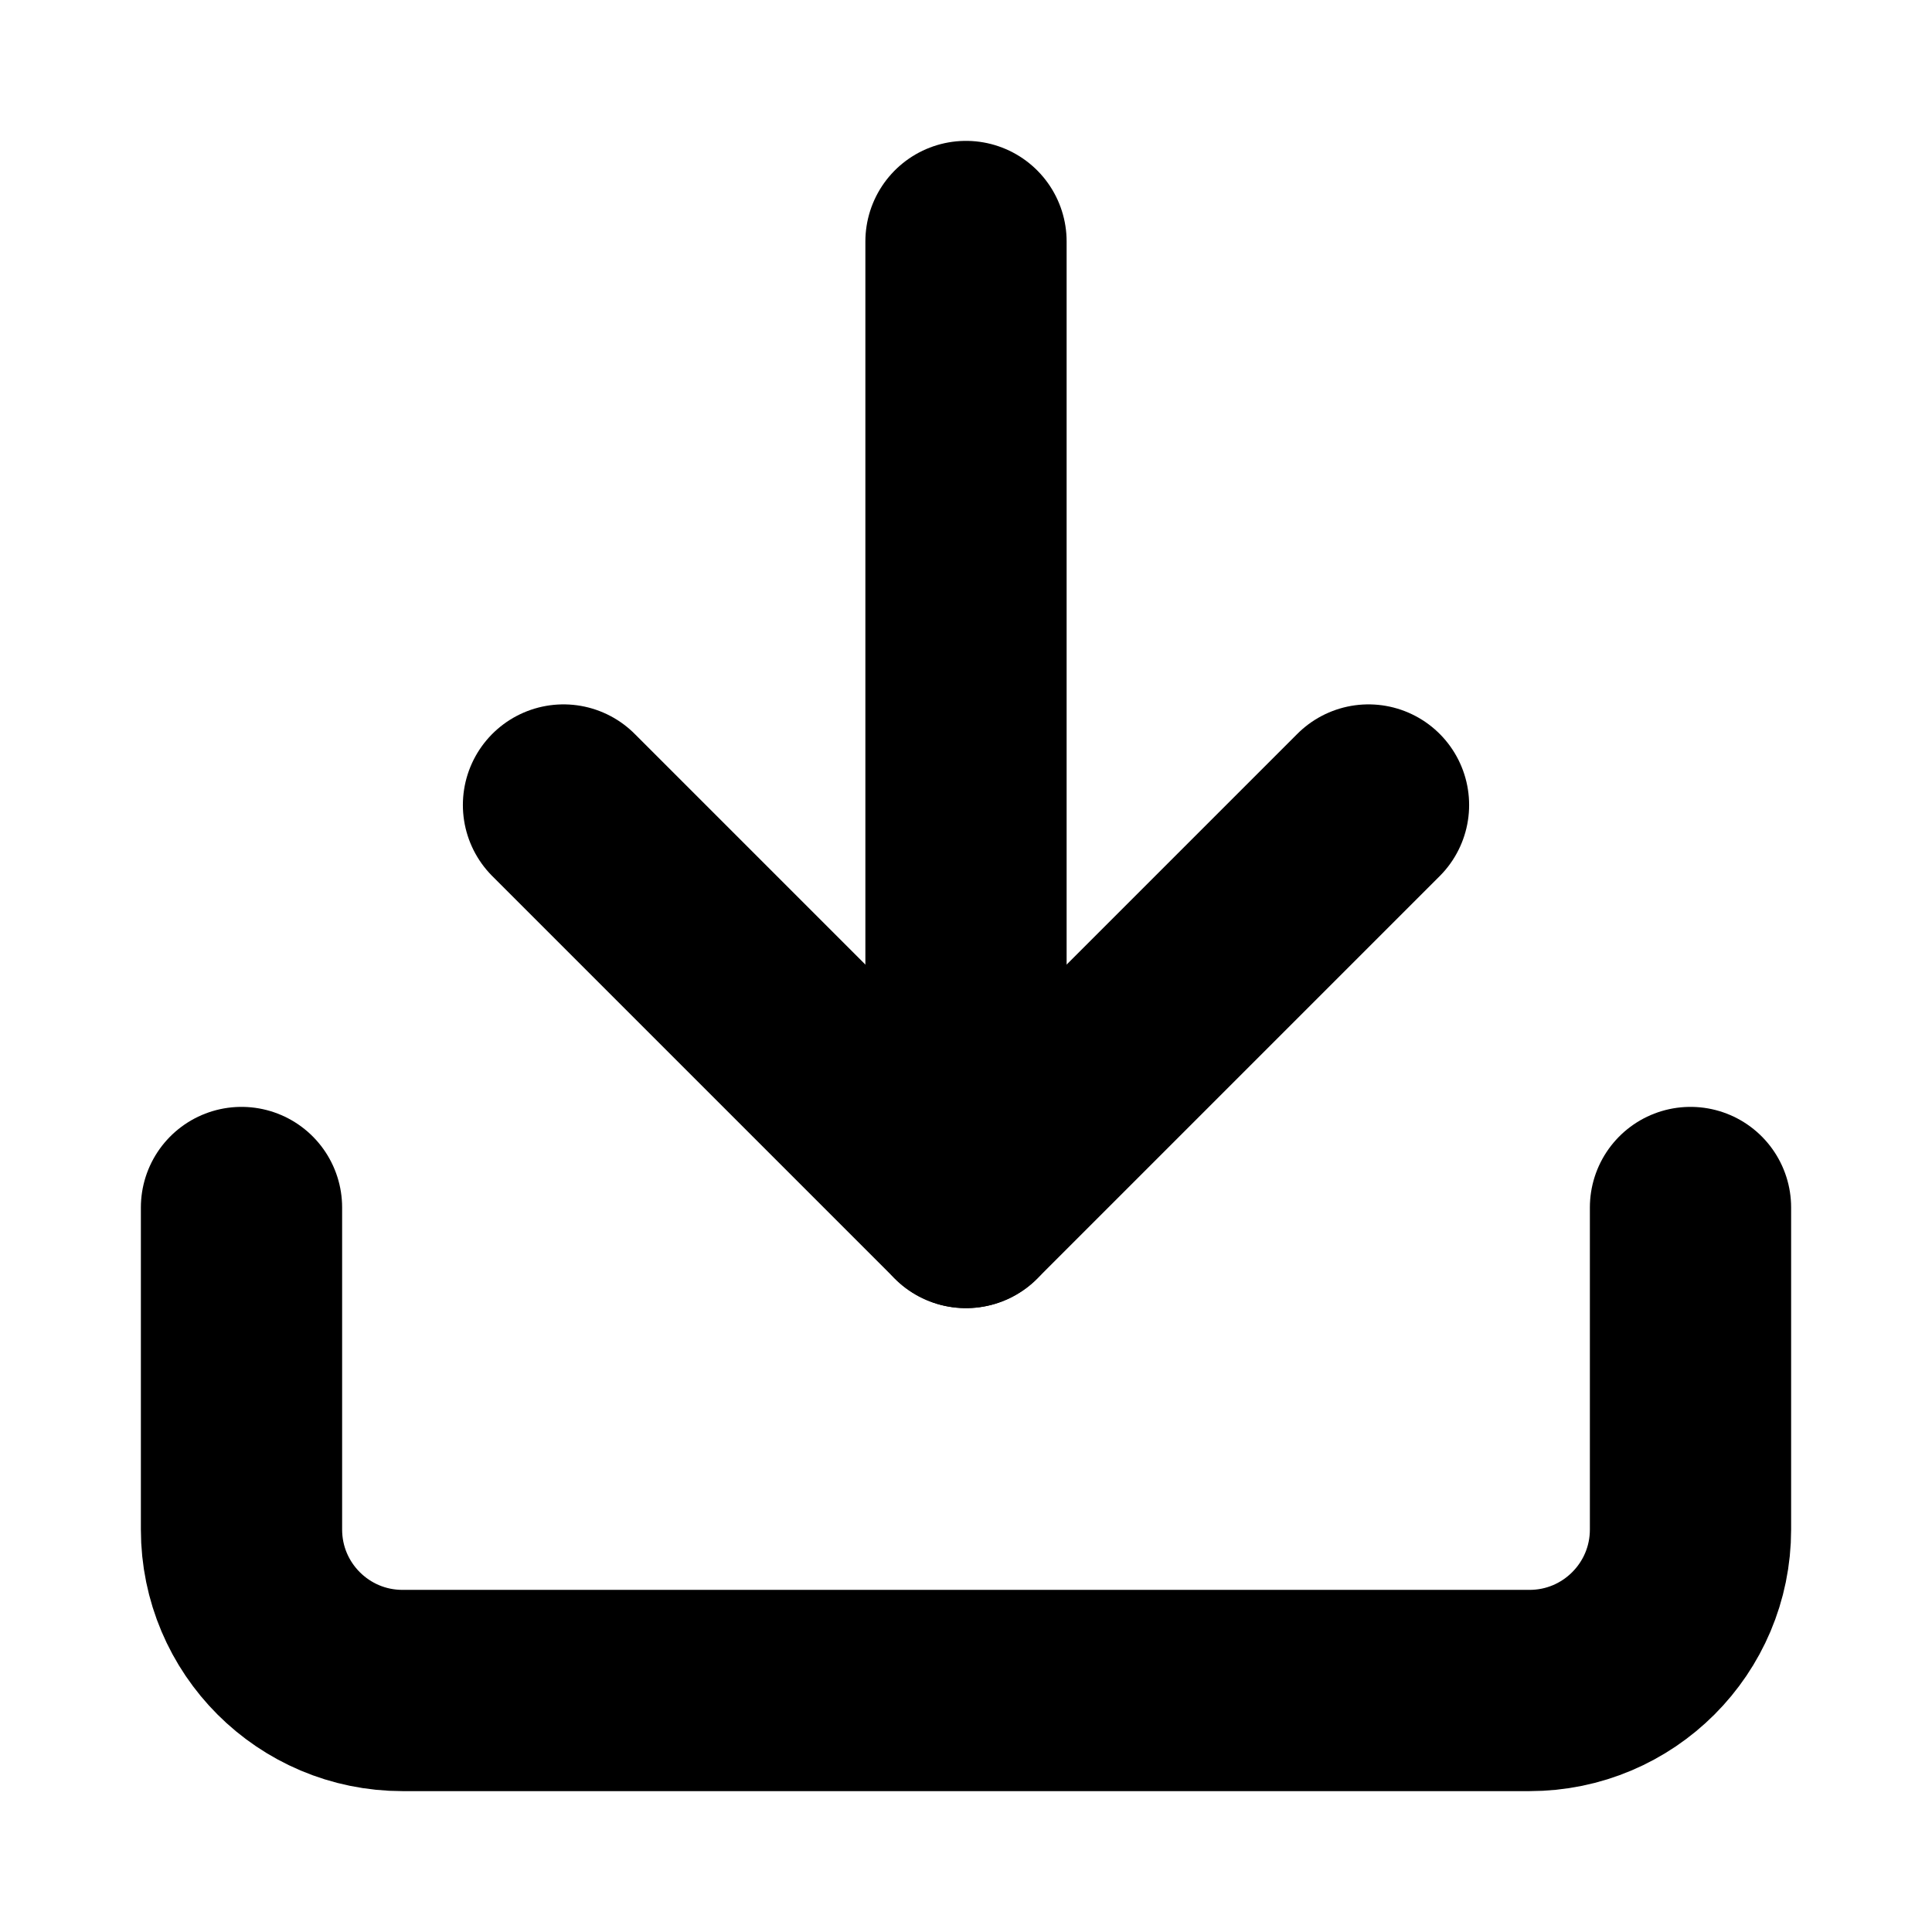
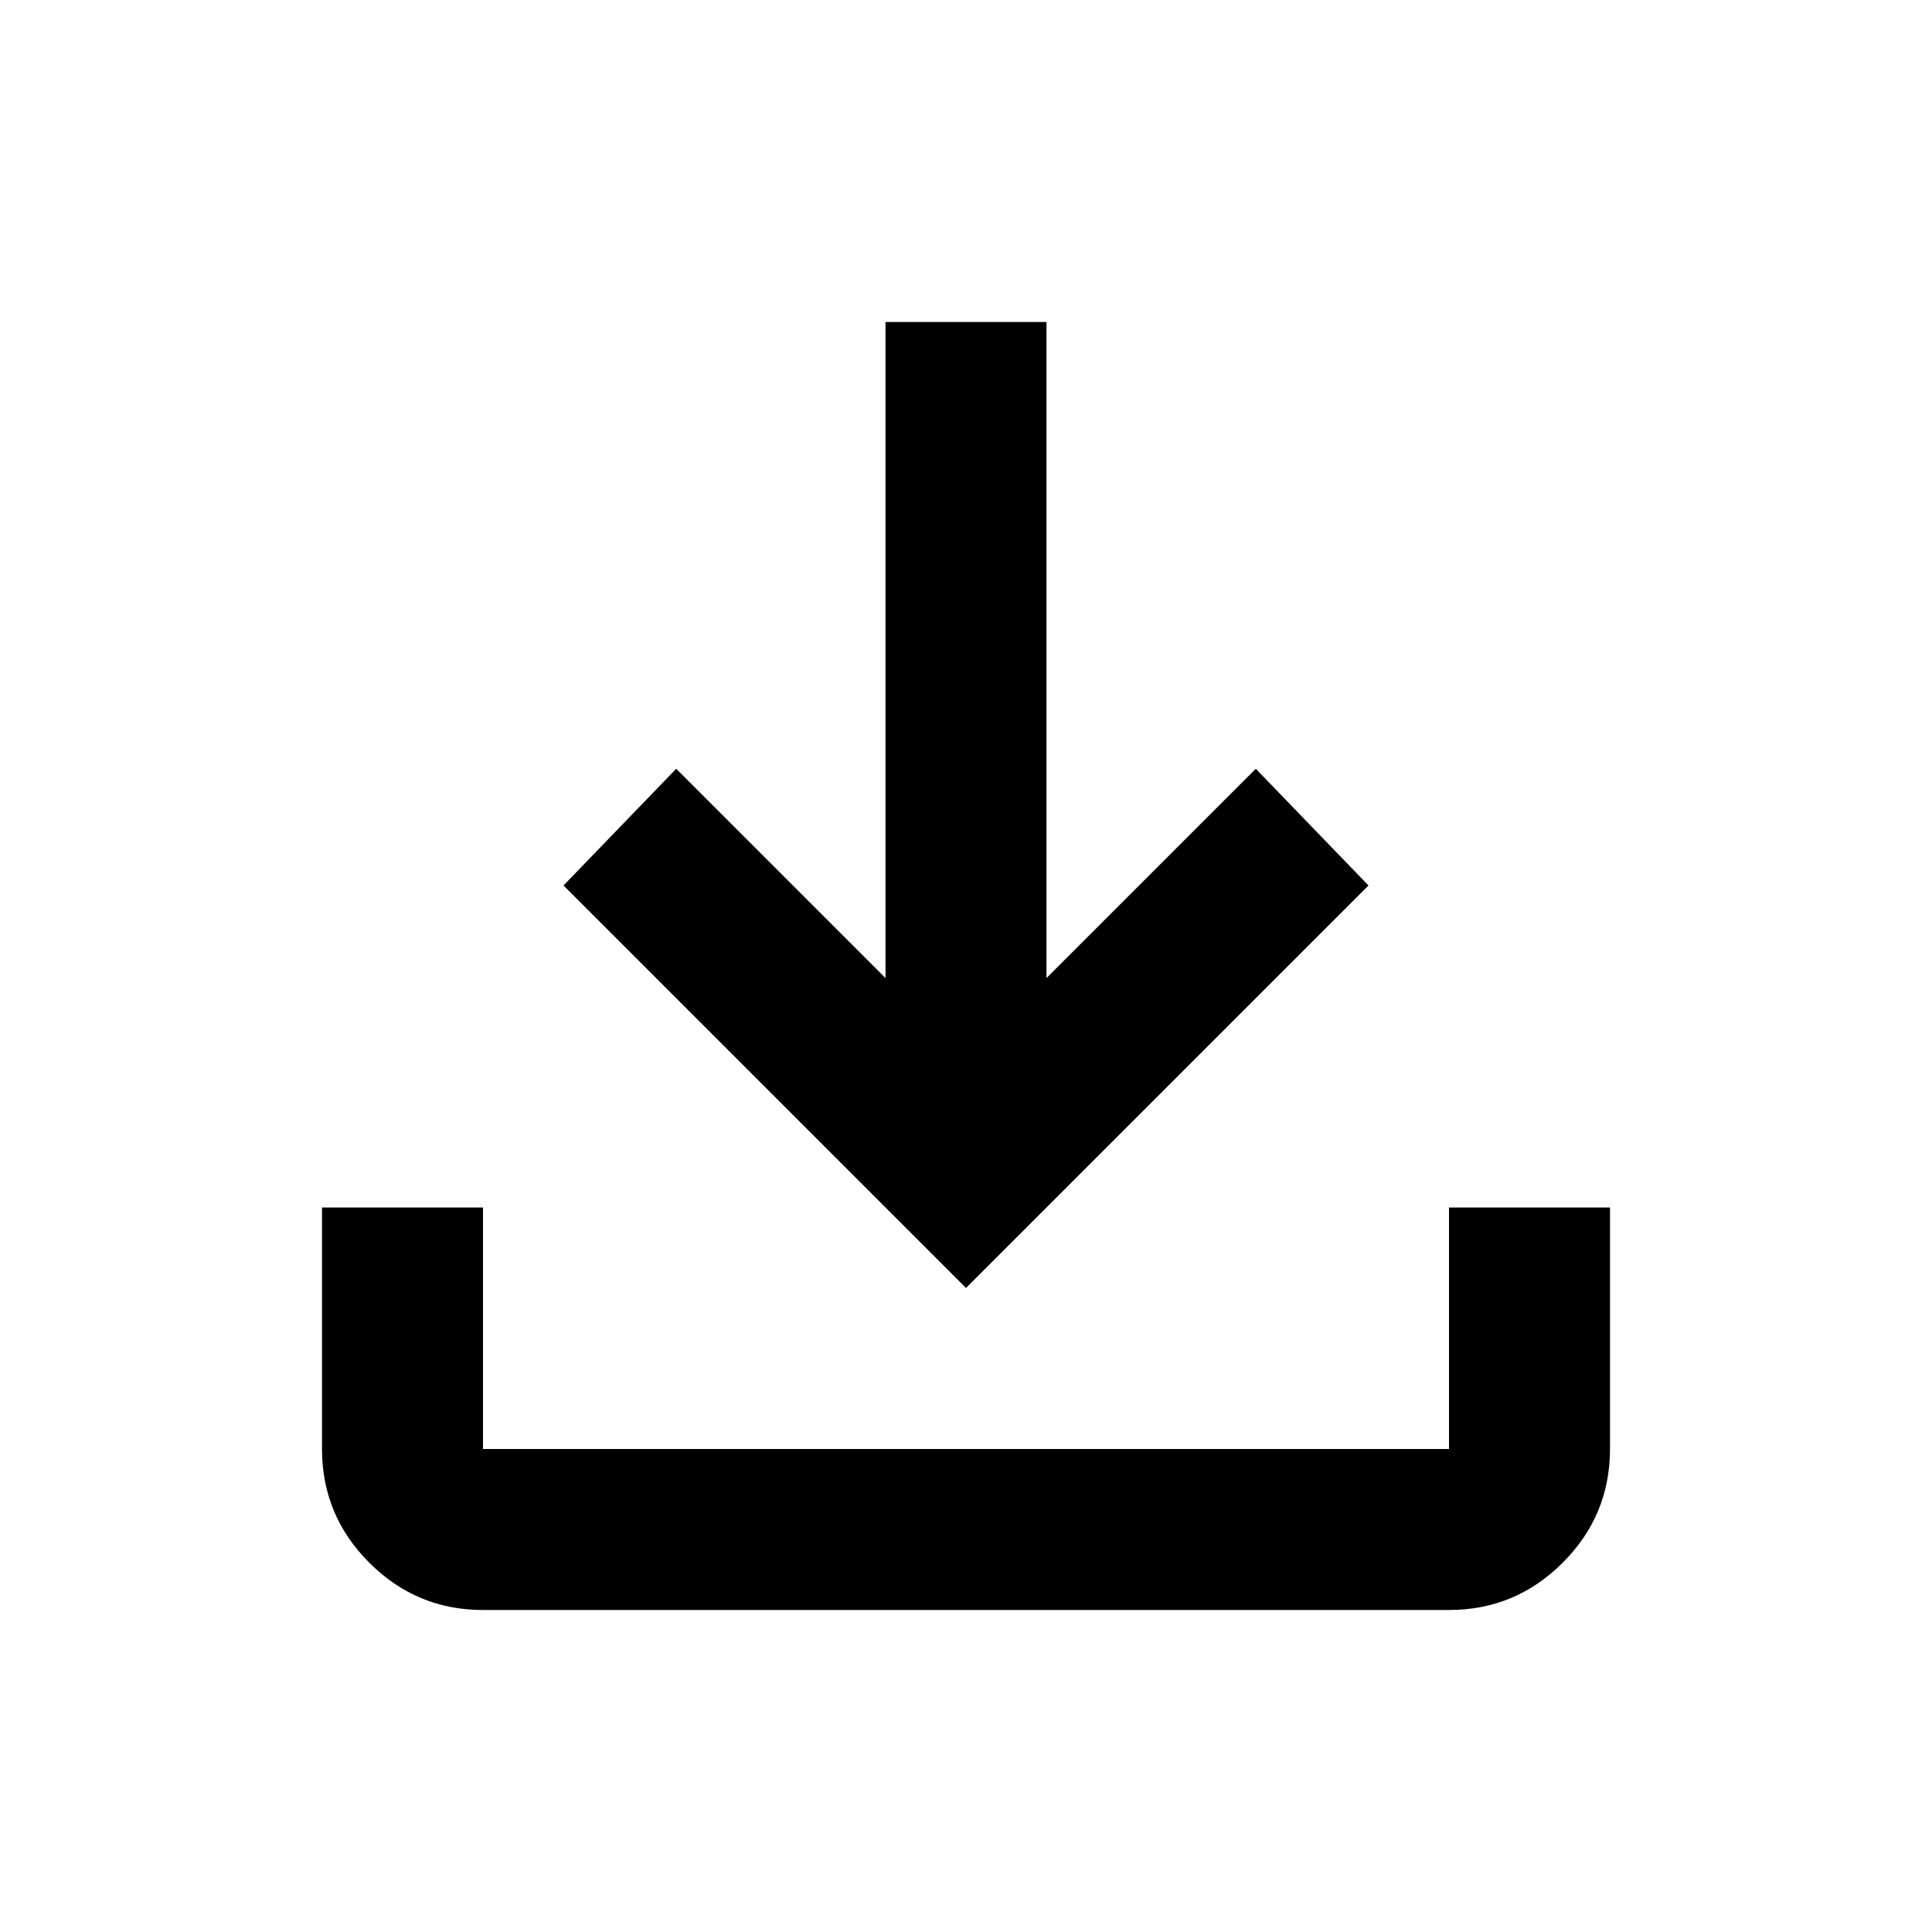
- <svg xmlns="http://www.w3.org/2000/svg" width="24" height="24" viewBox="0 0 24 24" fill="none" stroke="#000000" stroke-width="2.5" stroke-linecap="round" stroke-linejoin="round">
-   <path d="M21 15v4a2 2 0 0 1-2 2H5a2 2 0 0 1-2-2v-4" />
-   <polyline points="7 10 12 15 17 10" />
-   <line x1="12" y1="15" x2="12" y2="3" />
+ <svg xmlns="http://www.w3.org/2000/svg" height="24" viewBox="0 -960 960 960" width="24">
+   <path d="M480-320 280-520l56-58 104 104v-326h80v326l104-104 56 58-200 200ZM240-160q-33 0-56.5-23.5T160-240v-120h80v120h480v-120h80v120q0 33-23.5 56.5T720-160H240Z" />
</svg>
